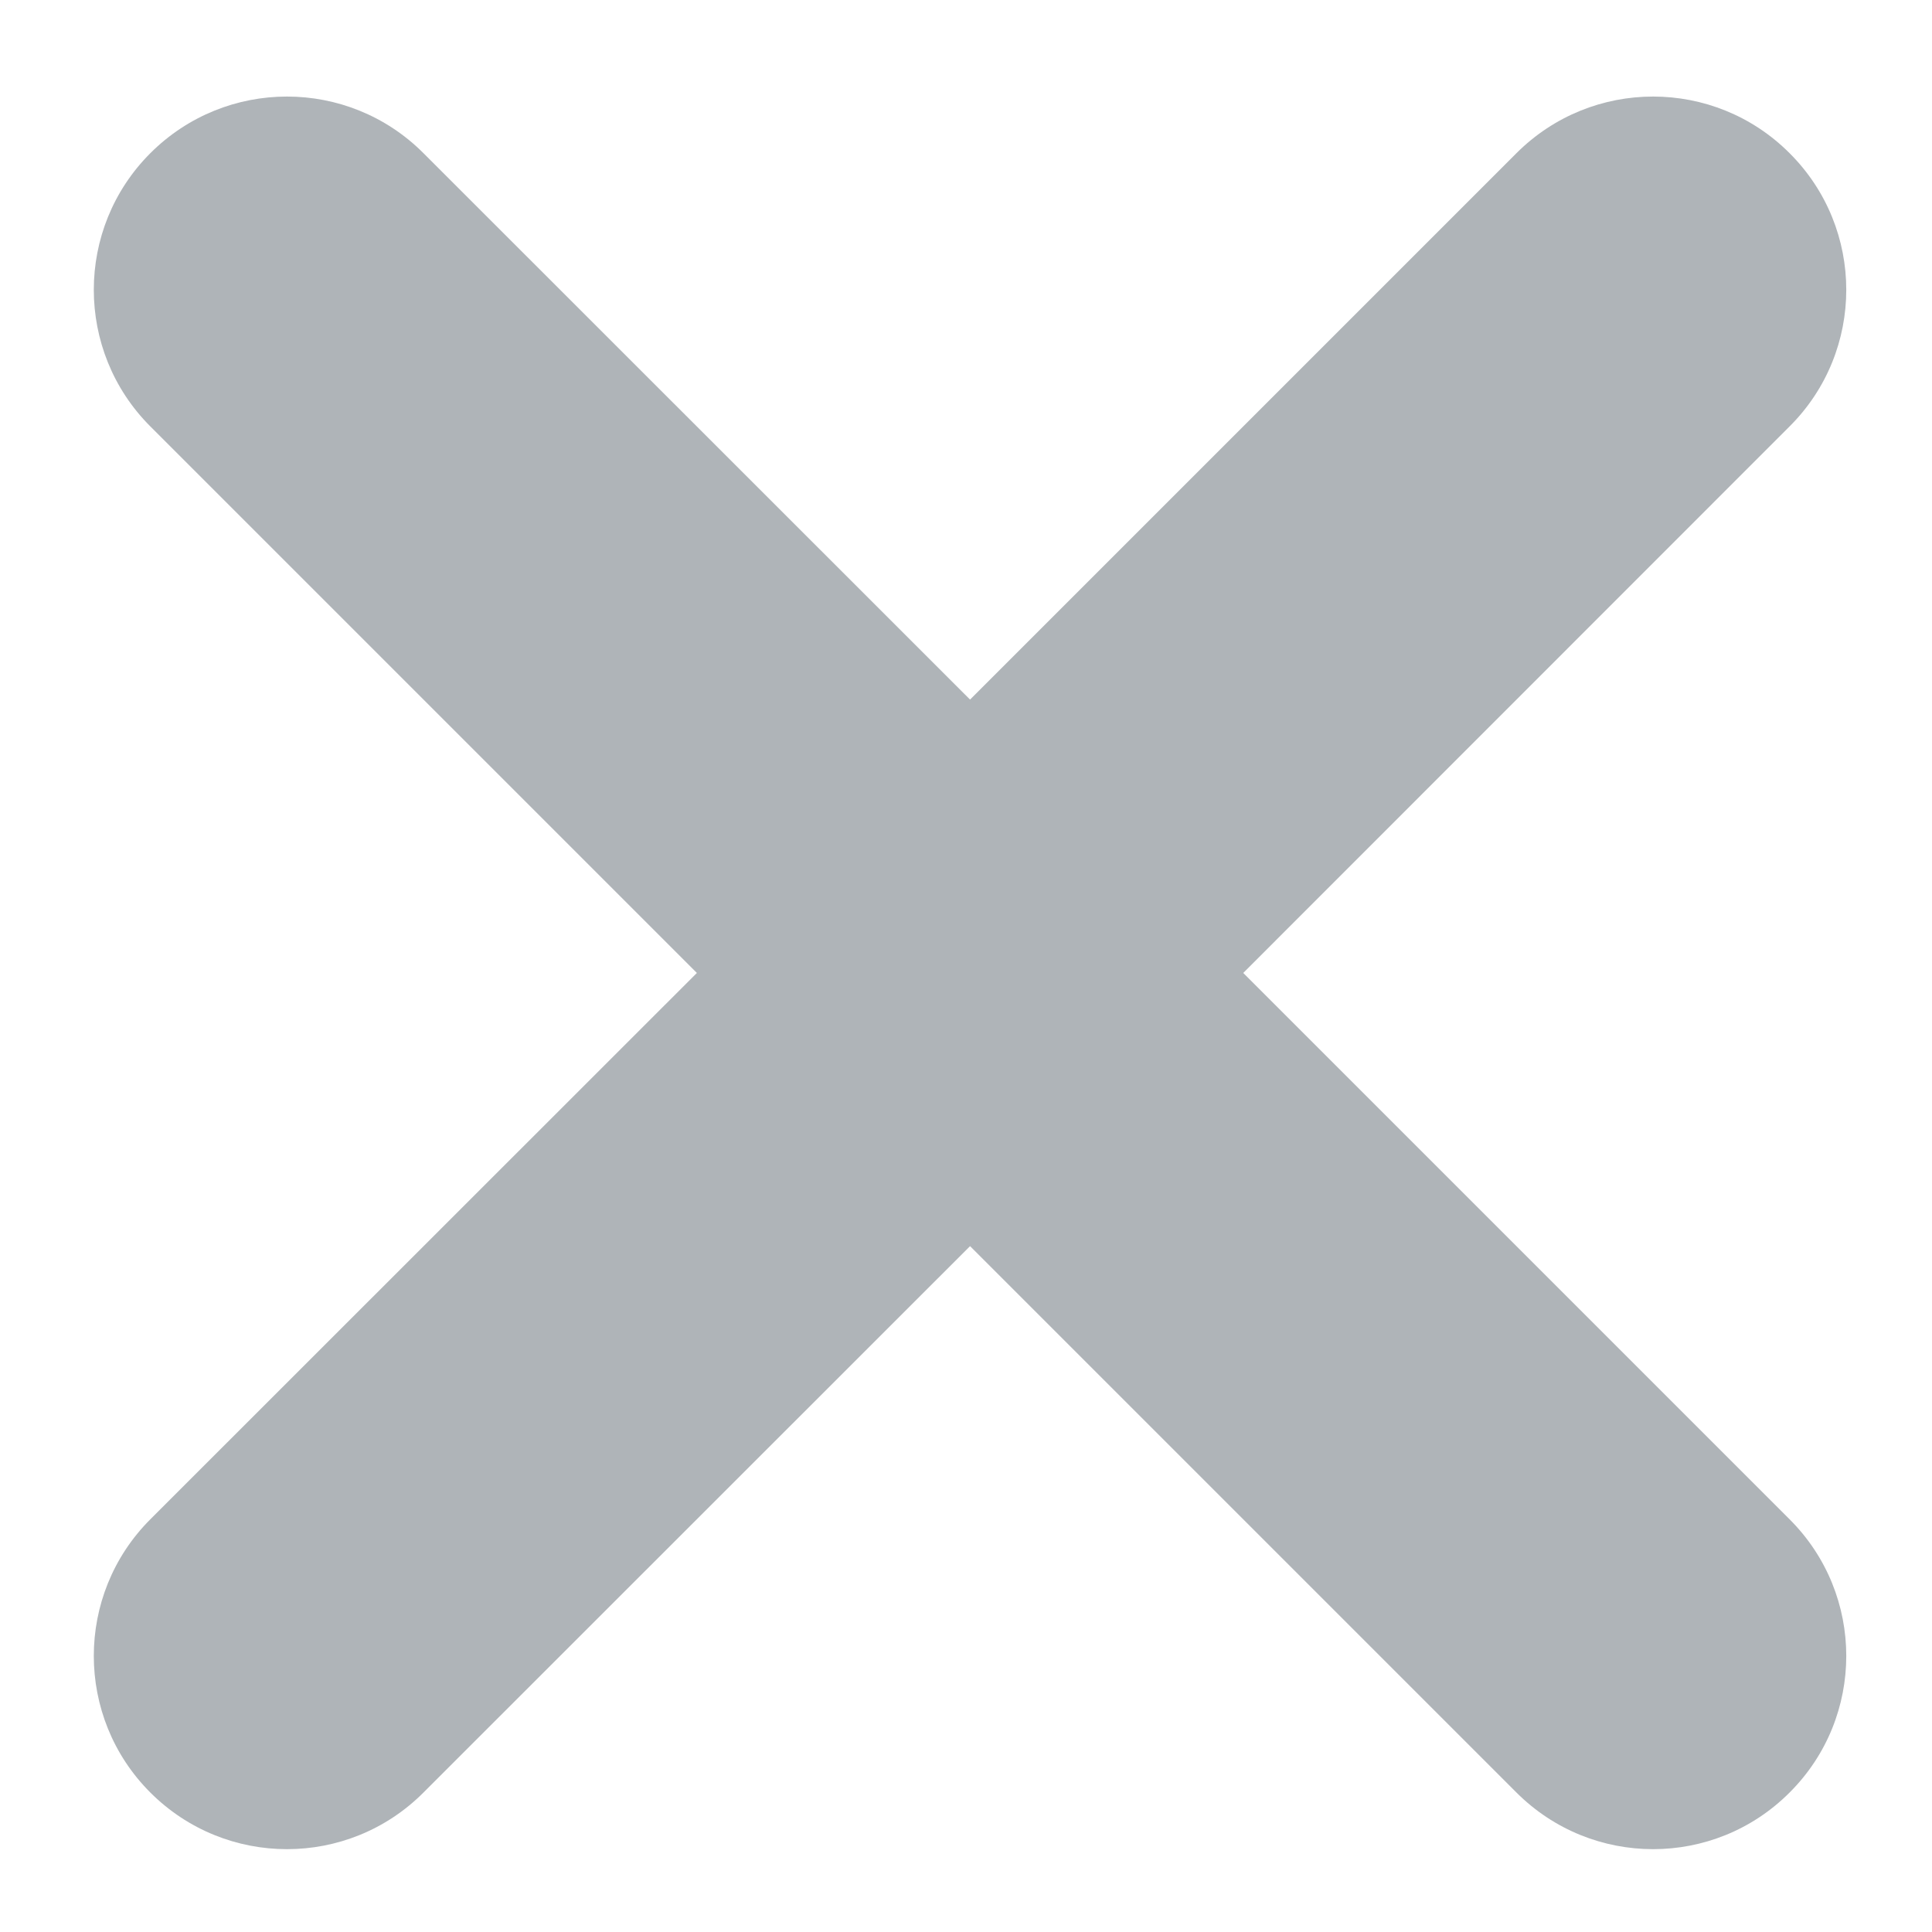
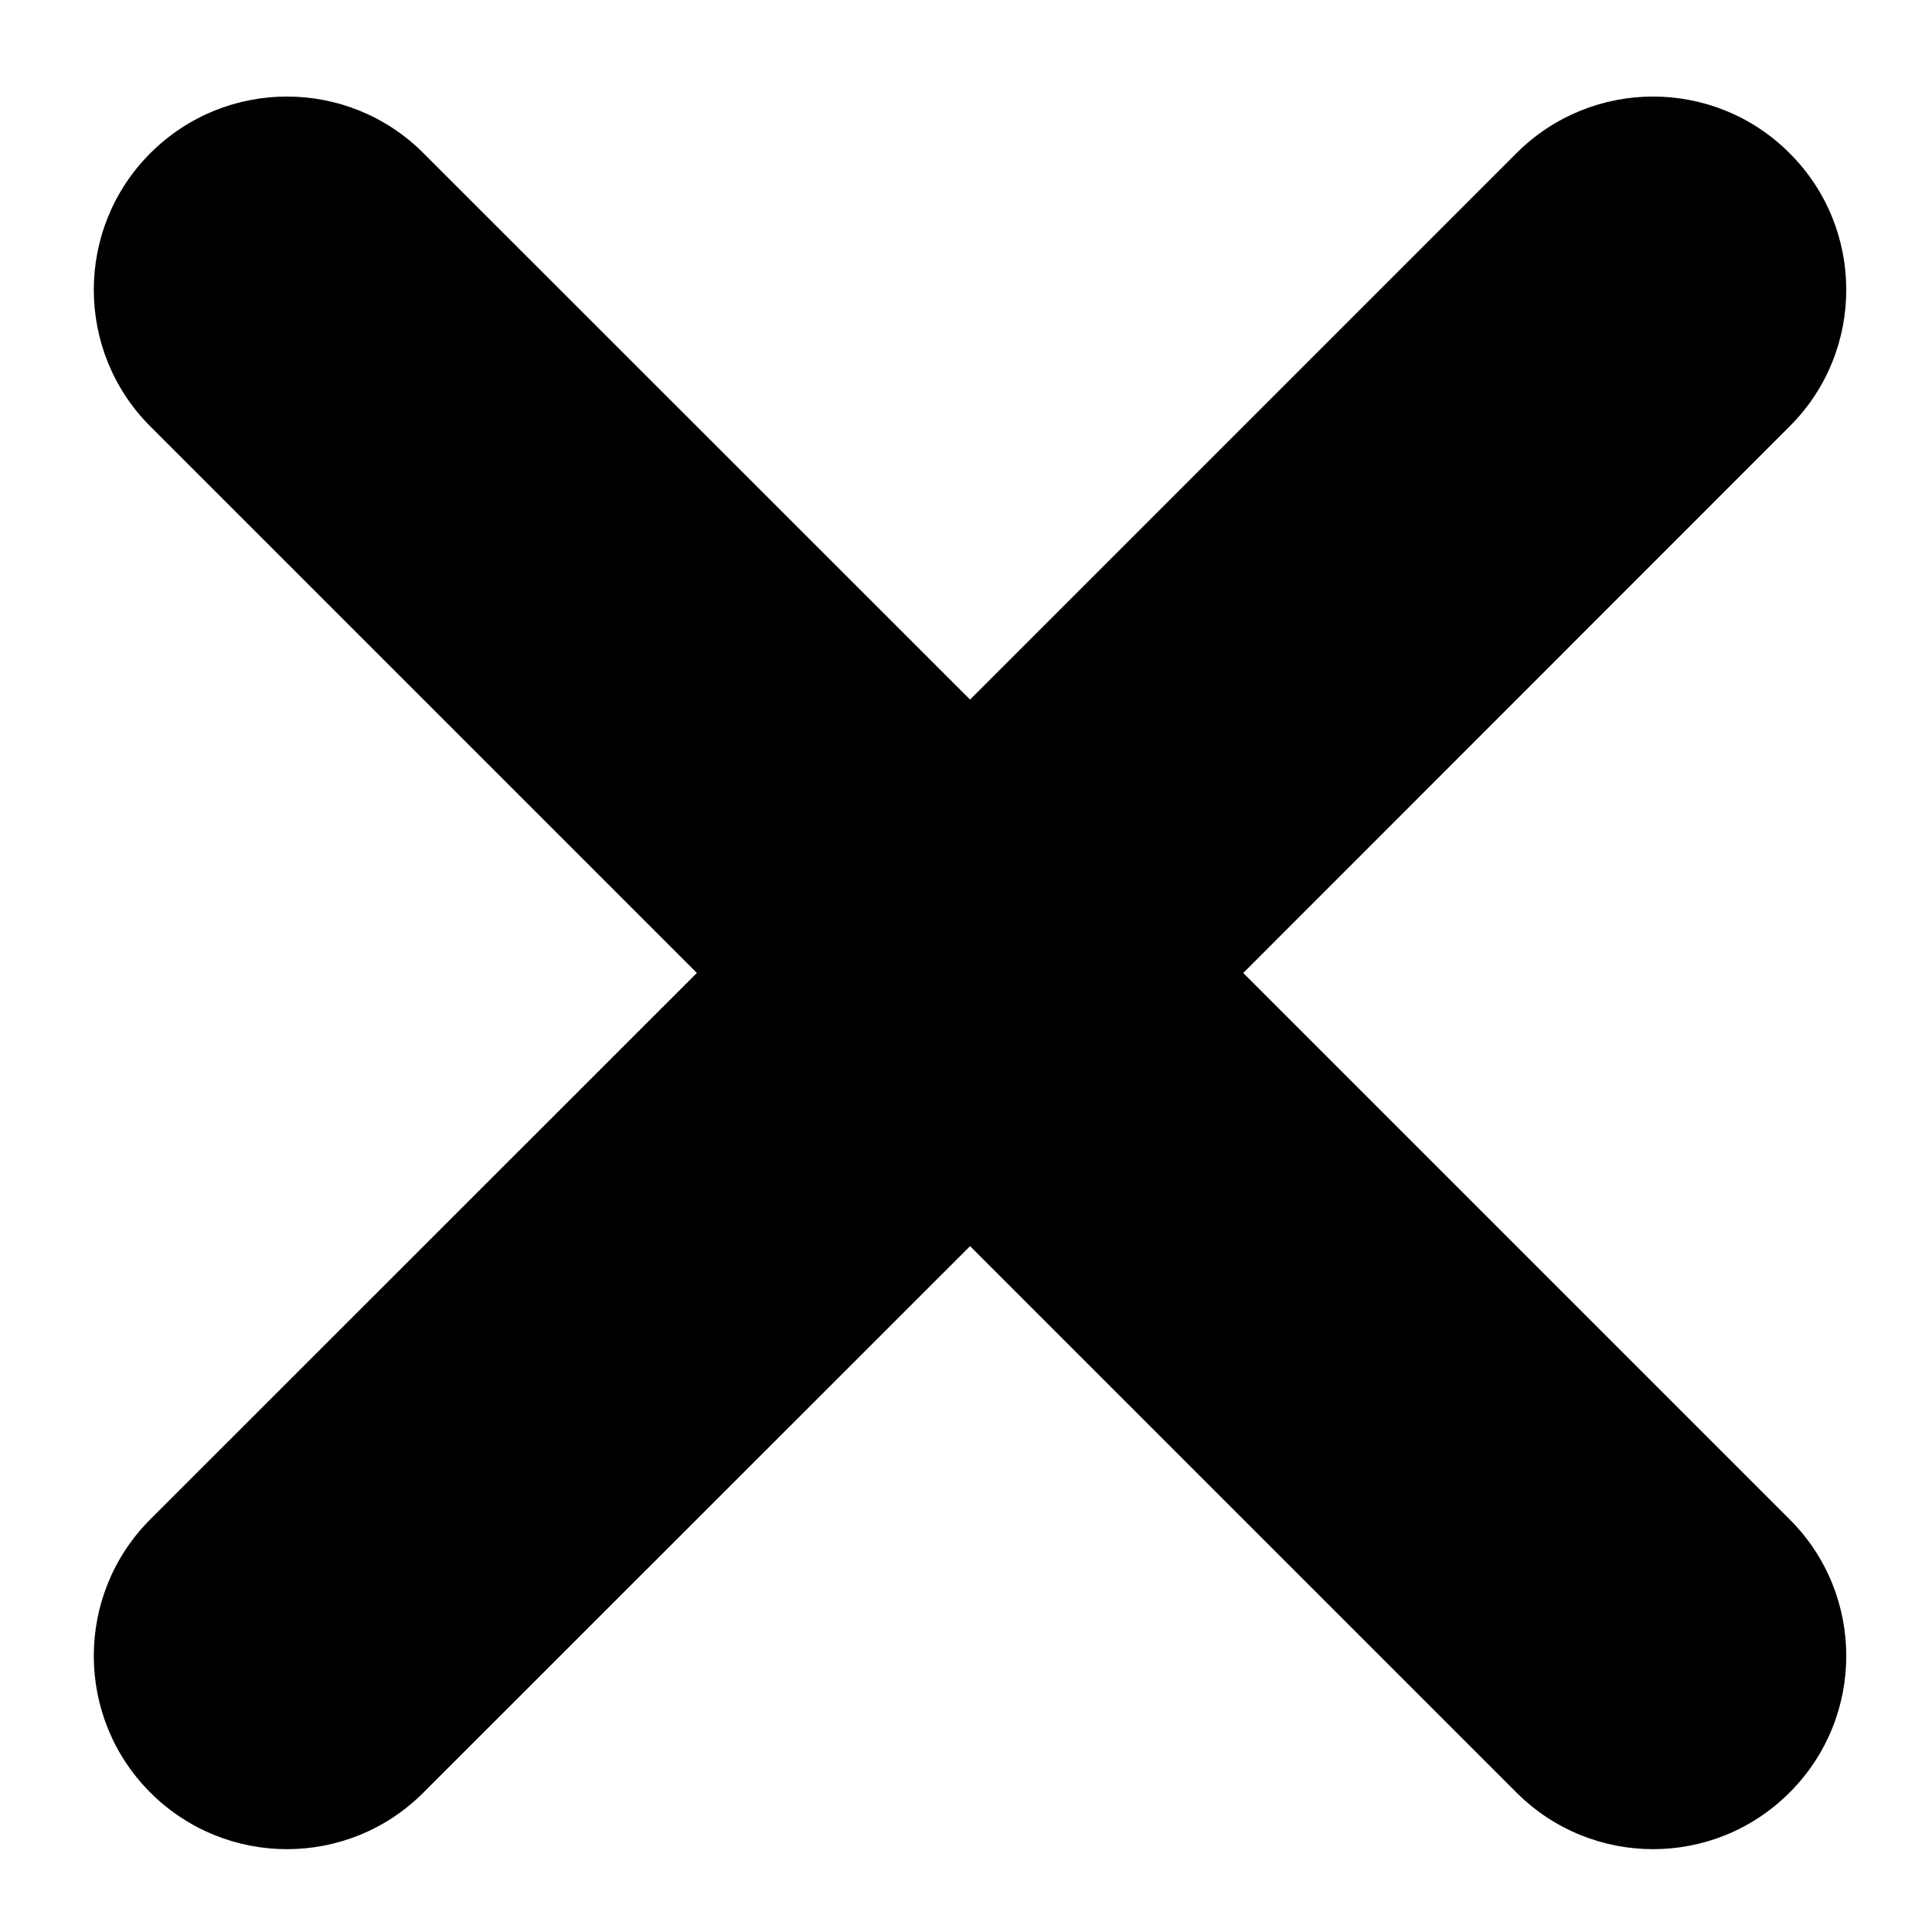
<svg xmlns="http://www.w3.org/2000/svg" width="10px" height="10px" viewBox="0 0 10 10" version="1.1">
  <defs />
  <g id="Page-1" stroke="none" stroke-width="1" fill="none" fill-rule="evenodd">
    <g id="Новая-встреча" transform="translate(-325, -306)">
      <g id="человек3" transform="translate(204, 299)">
        <g id="close" transform="translate(118, 4)">
          <rect id="Rectangle" x="0" y="0" width="16" height="16" />
-           <path d="M8.021,6.621 L5.192,3.793 C4.802,3.402 4.169,3.402 3.778,3.793 L3.778,3.793 L3.778,3.793 C3.388,4.183 3.388,4.817 3.778,5.207 L3.778,5.207 L6.607,8.036 L3.778,10.864 C3.388,11.254 3.388,11.888 3.778,12.278 L3.778,12.278 L3.778,12.278 C4.169,12.669 4.802,12.669 5.192,12.278 L5.192,12.278 L8.021,9.45 L10.849,12.278 C11.24,12.669 11.873,12.669 12.263,12.278 C12.654,11.888 12.654,11.254 12.263,10.864 L9.435,8.036 L12.263,5.207 C12.654,4.817 12.654,4.183 12.263,3.793 C11.873,3.402 11.24,3.402 10.849,3.793 L8.021,6.621 Z" id="Combined-Shape" fill="#AFB4B8" />
+           <path d="M8.021,6.621 L5.192,3.793 C4.802,3.402 4.169,3.402 3.778,3.793 L3.778,3.793 L3.778,3.793 C3.388,4.183 3.388,4.817 3.778,5.207 L3.778,5.207 L6.607,8.036 L3.778,10.864 C3.388,11.254 3.388,11.888 3.778,12.278 L3.778,12.278 L3.778,12.278 C4.169,12.669 4.802,12.669 5.192,12.278 L5.192,12.278 L8.021,9.45 L10.849,12.278 C11.24,12.669 11.873,12.669 12.263,12.278 C12.654,11.888 12.654,11.254 12.263,10.864 L9.435,8.036 L12.263,5.207 C12.654,4.817 12.654,4.183 12.263,3.793 C11.873,3.402 11.24,3.402 10.849,3.793 L8.021,6.621 Z" id="Combined-Shape" fill="#000" />
        </g>
      </g>
    </g>
  </g>
</svg>
